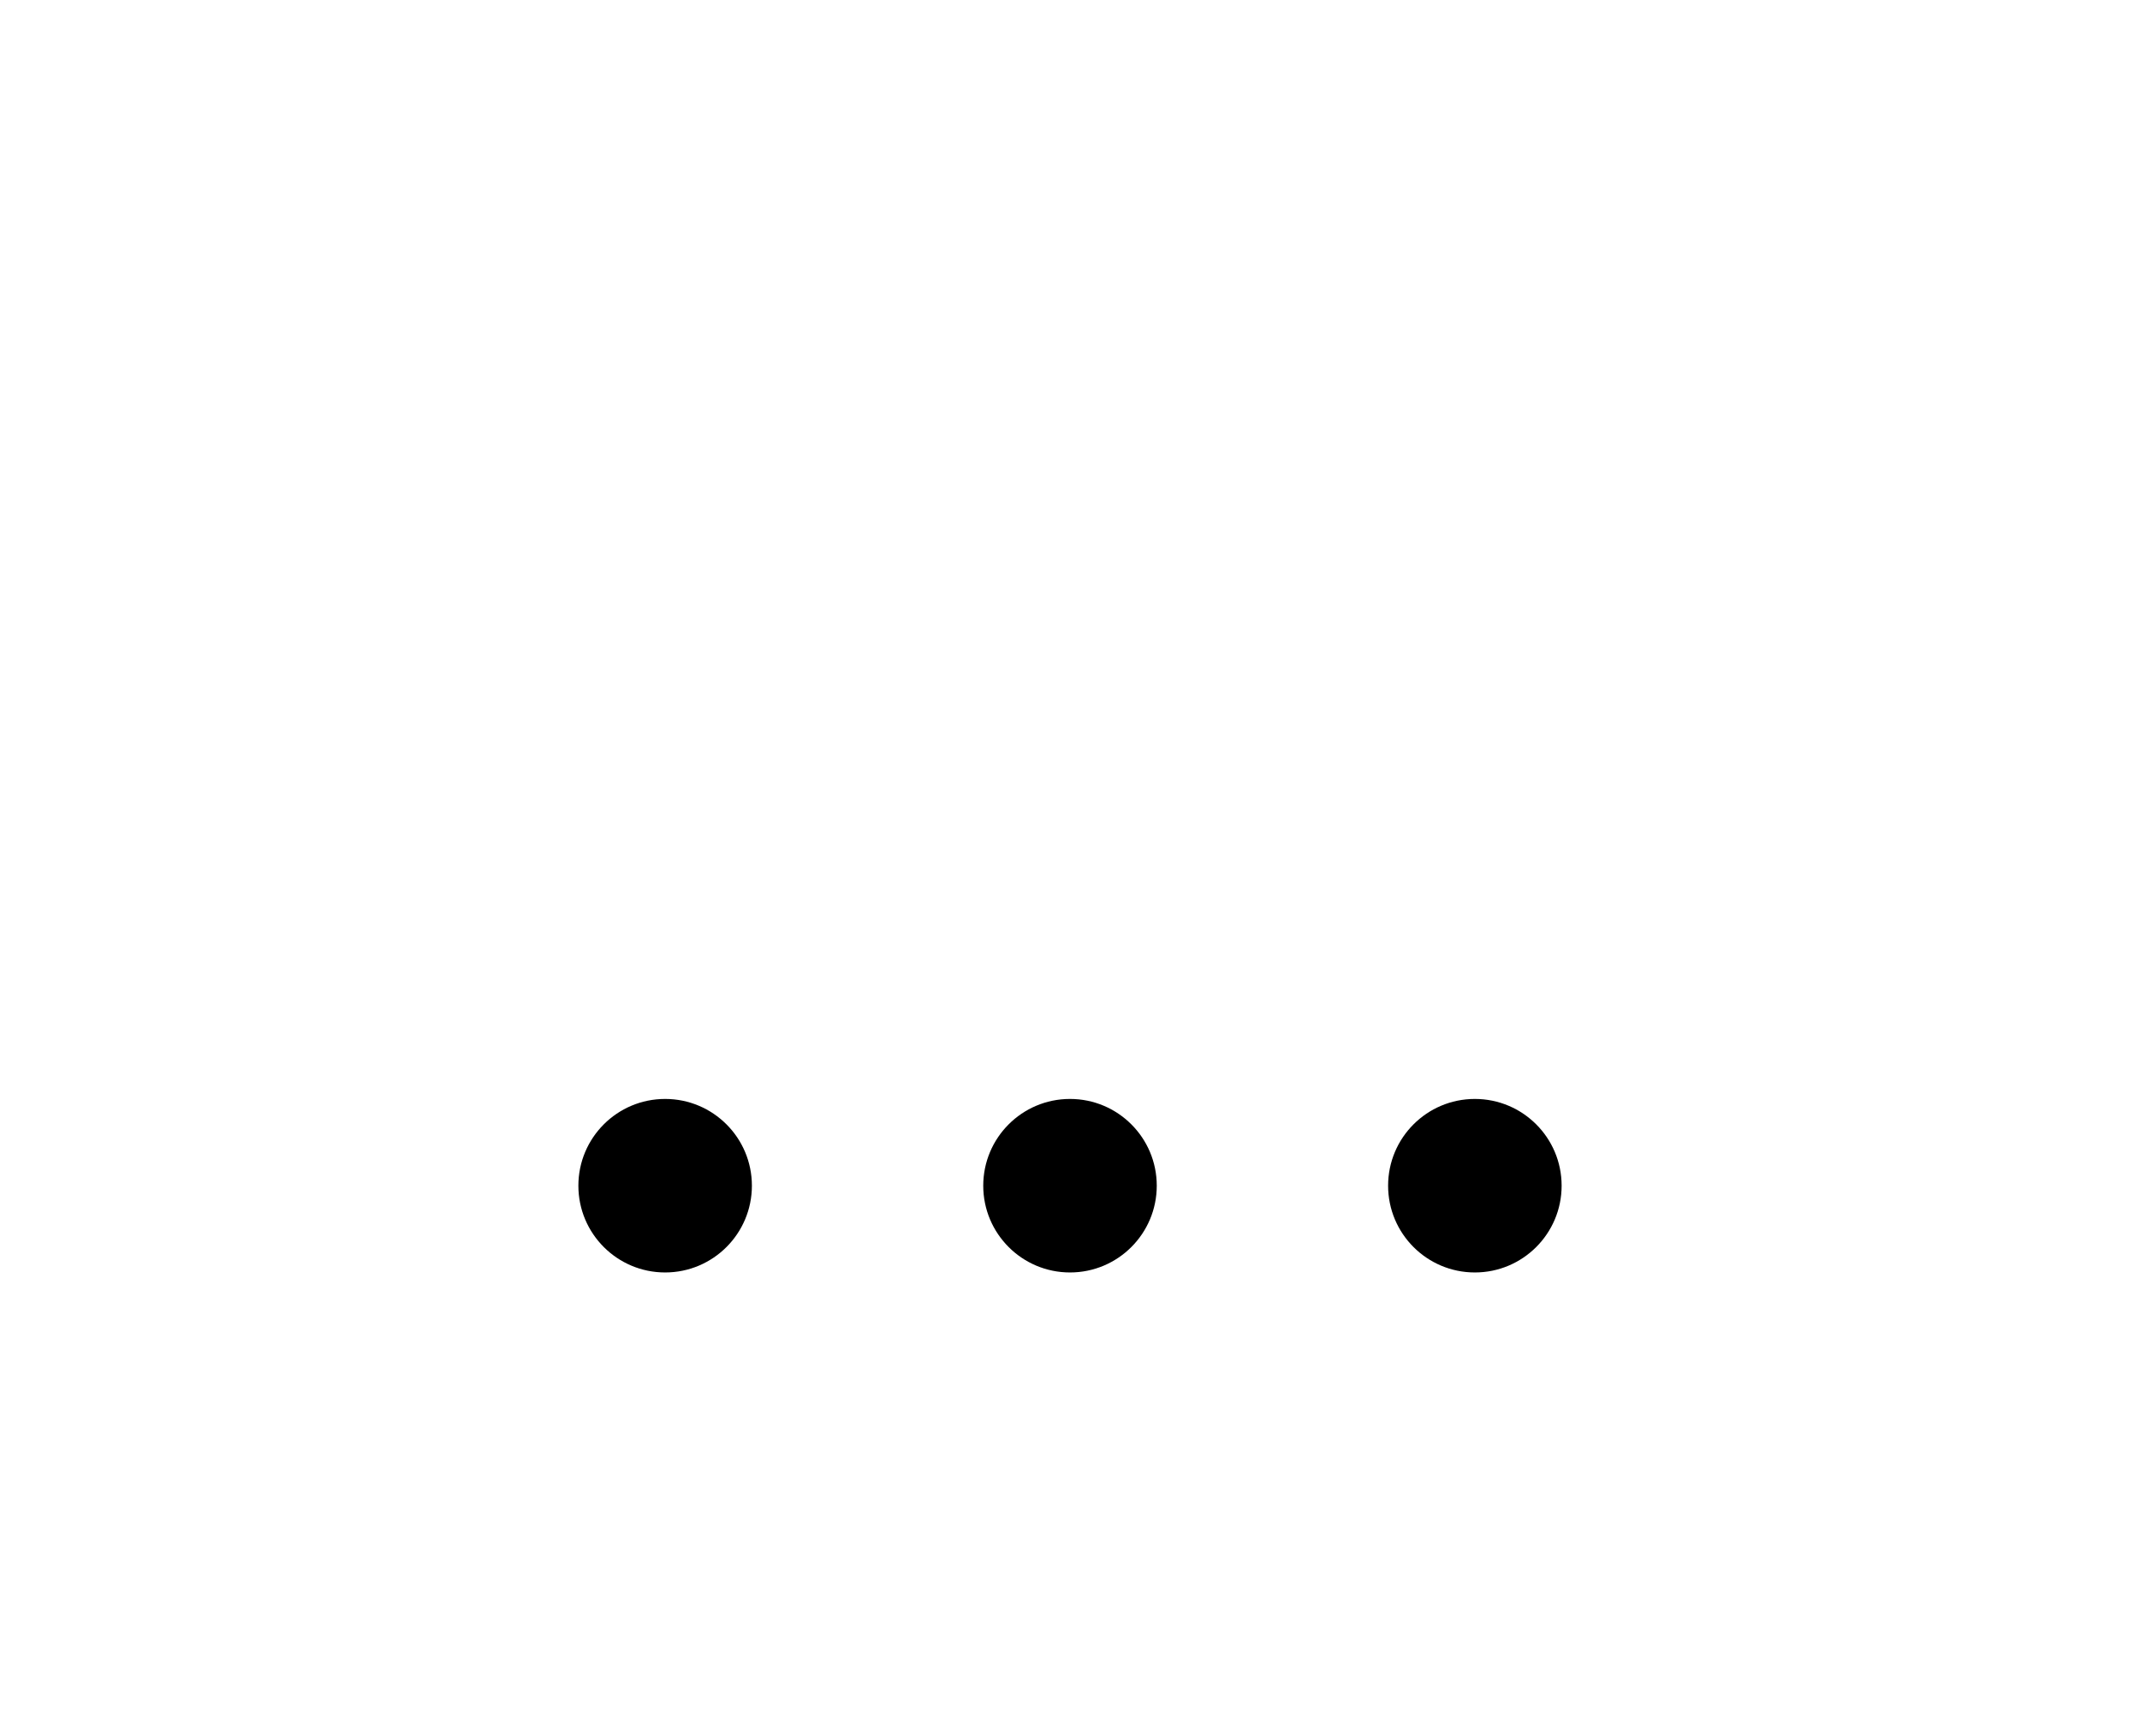
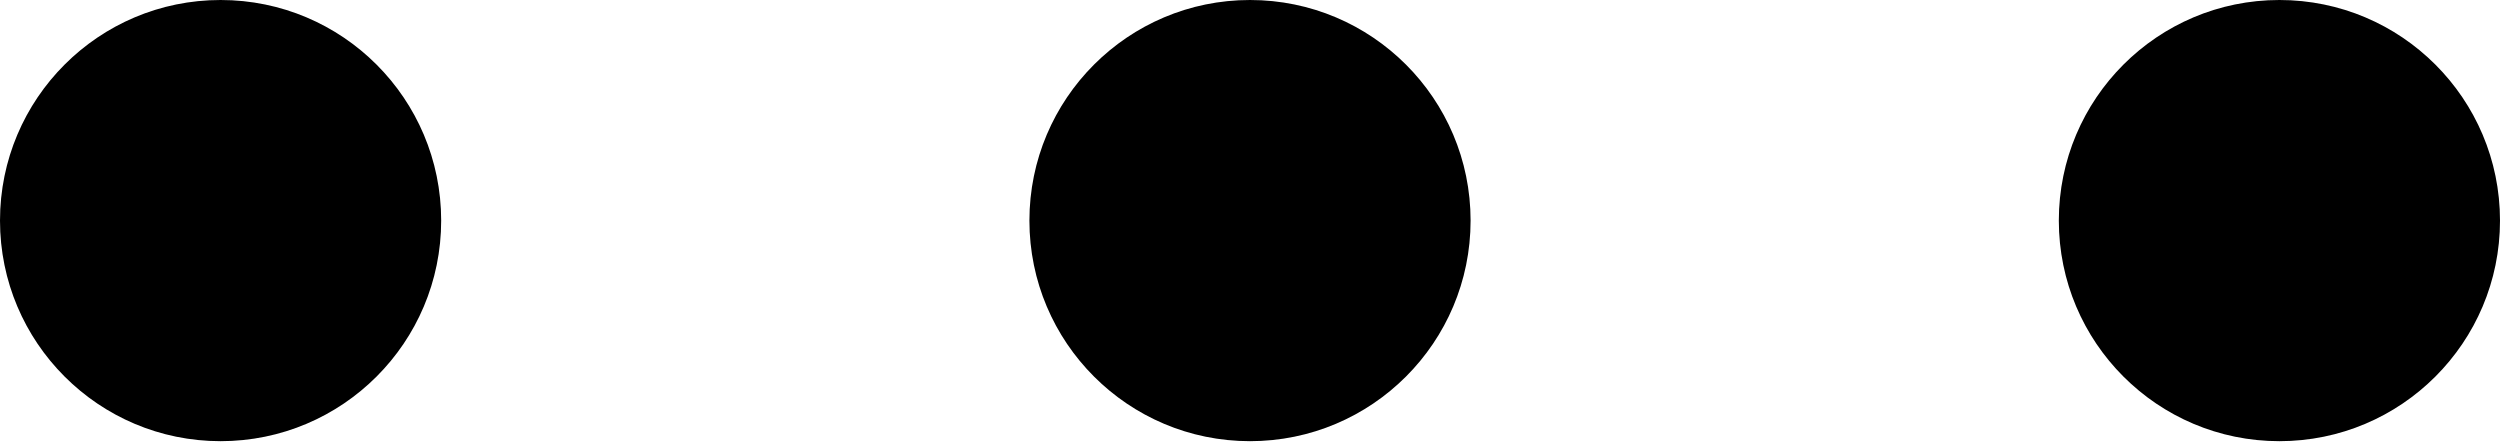
- <svg xmlns="http://www.w3.org/2000/svg" viewBox="0 0 37 30">
-   <circle cx="11.5" cy="20.5" r="1.5" style="fill:#000" />
-   <circle cx="18.5" cy="20.5" r="1.5" style="fill:#000" />
-   <circle cx="25.5" cy="20.5" r="1.5" style="fill:#000" />
-   <rect width="37" height="30" style="fill:none" />
+ <svg xmlns="http://www.w3.org/2000/svg" version="1.1" id="Слой_1" x="0px" y="0px" width="17px" height="3px" viewBox="0 0 17 3" style="enable-background:new 0 0 17 3;" xml:space="preserve">
+   <g>
+     <circle cx="1.5" cy="1.5" r="1.5" />
+     <circle cx="8.5" cy="1.5" r="1.5" />
+     <circle cx="15.5" cy="1.5" r="1.5" />
+   </g>
</svg>
